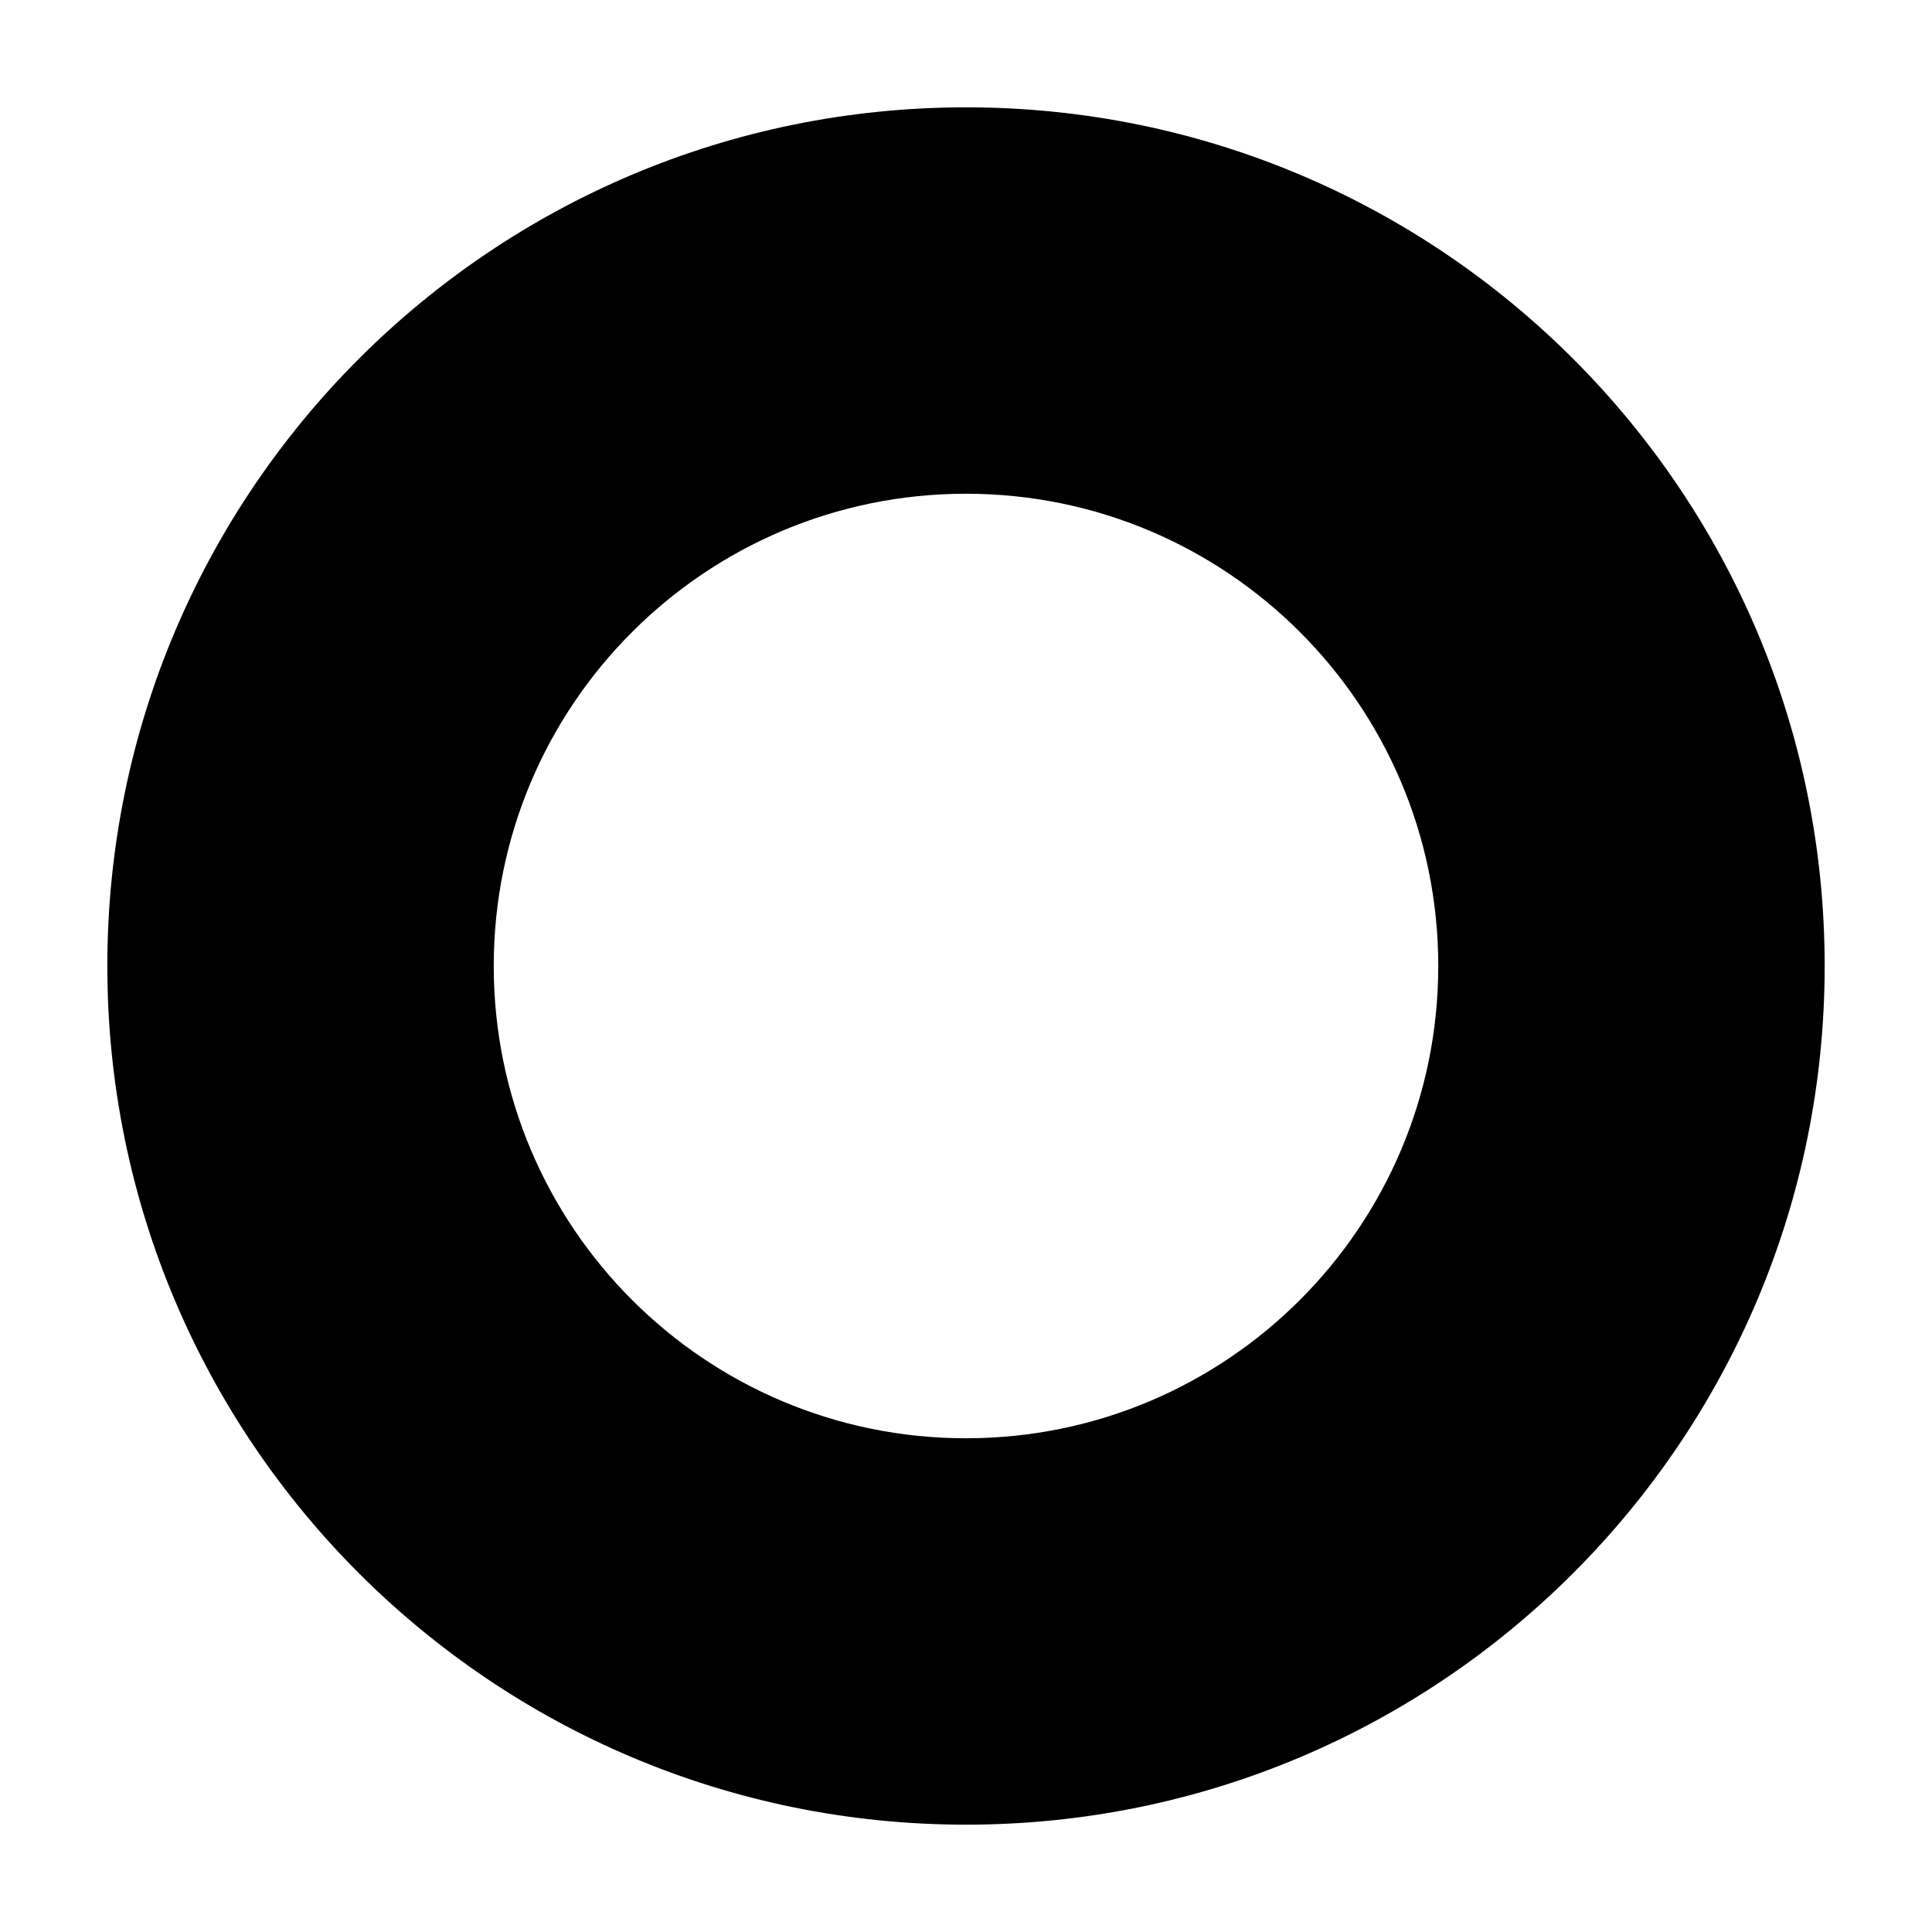
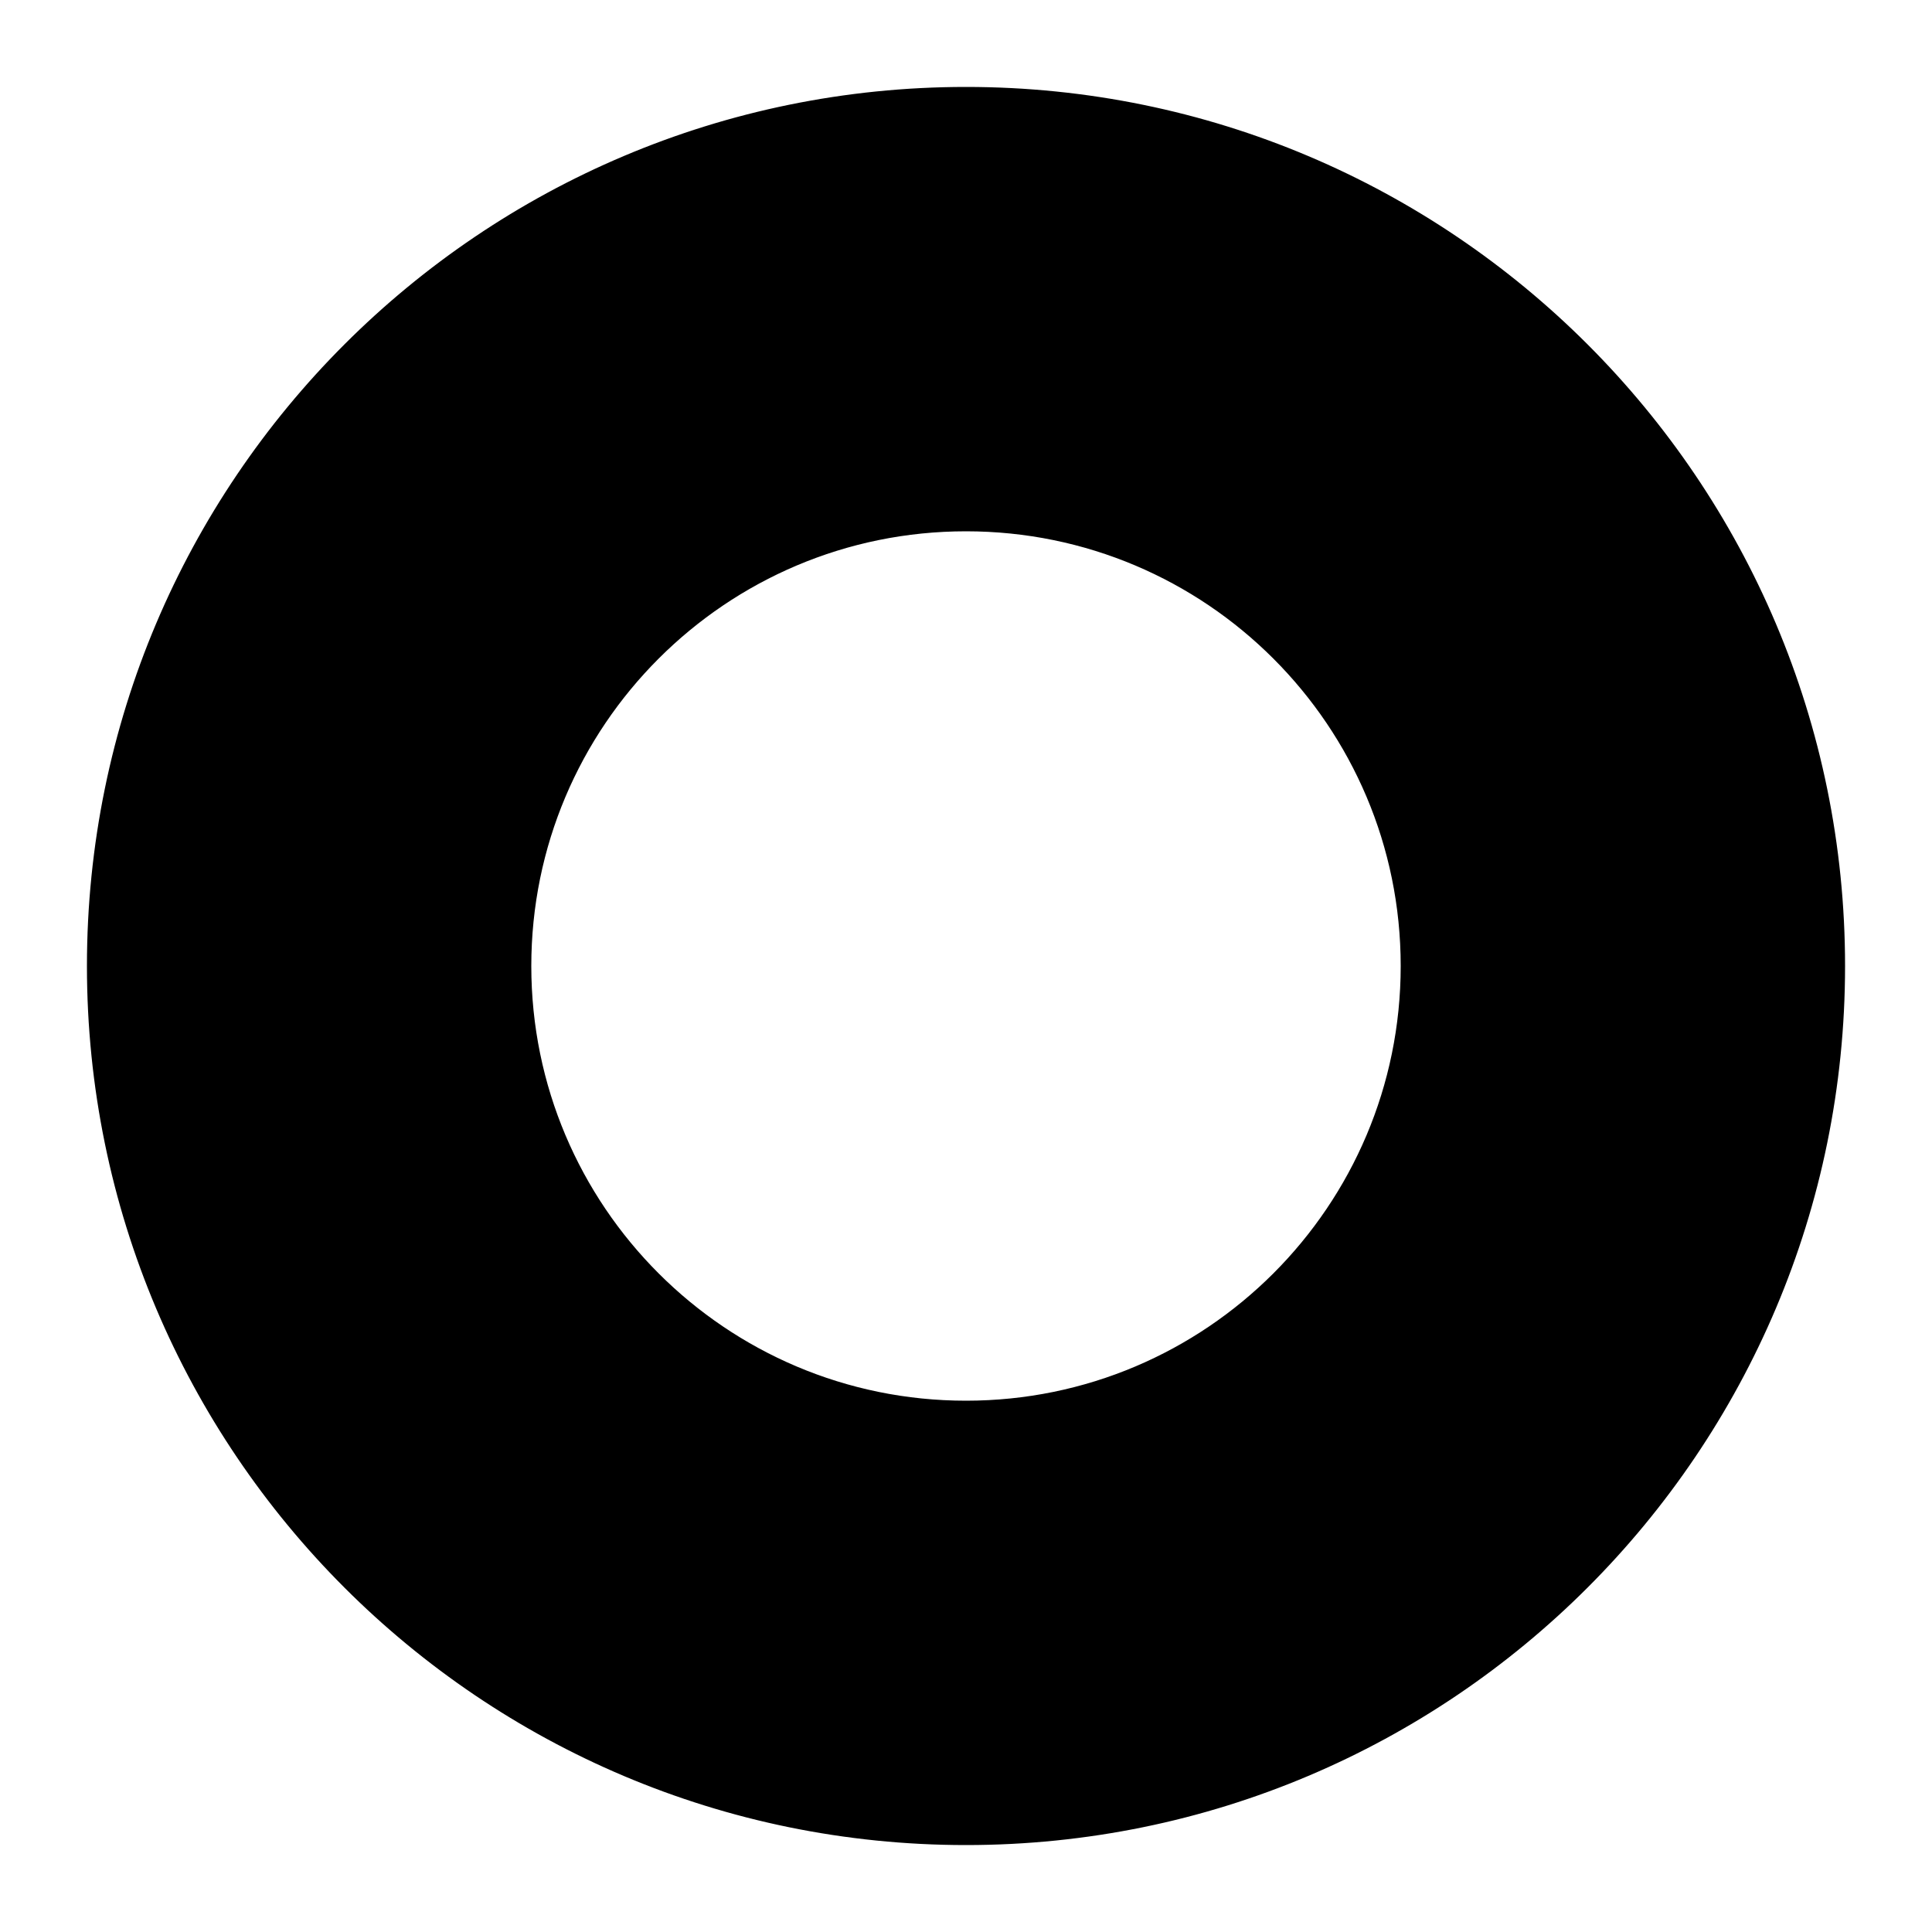
- <svg xmlns="http://www.w3.org/2000/svg" viewBox="0 0 180 180">
-   <path fill="#000" fill-rule="evenodd" d="M90 170a80 80 0 1 0 0-160 80 80 0 0 0 0 160zm0-36a44 44 0 1 0 0-88 44 44 0 0 0 0 88z" />
+ <svg xmlns="http://www.w3.org/2000/svg" viewBox="0 0 100 100">
+   <g fill="currentColor" stroke="currentColor" stroke-linecap="round" stroke-linejoin="round">
+     <path fill-rule="evenodd" d="M50 5a45 45 0 1 1 0 90 45 45 0 0 1 0-90Zm0 22a23 23 0 1 0 0 46 23 23 0 0 0 0-46Z" />
+   </g>
</svg>
